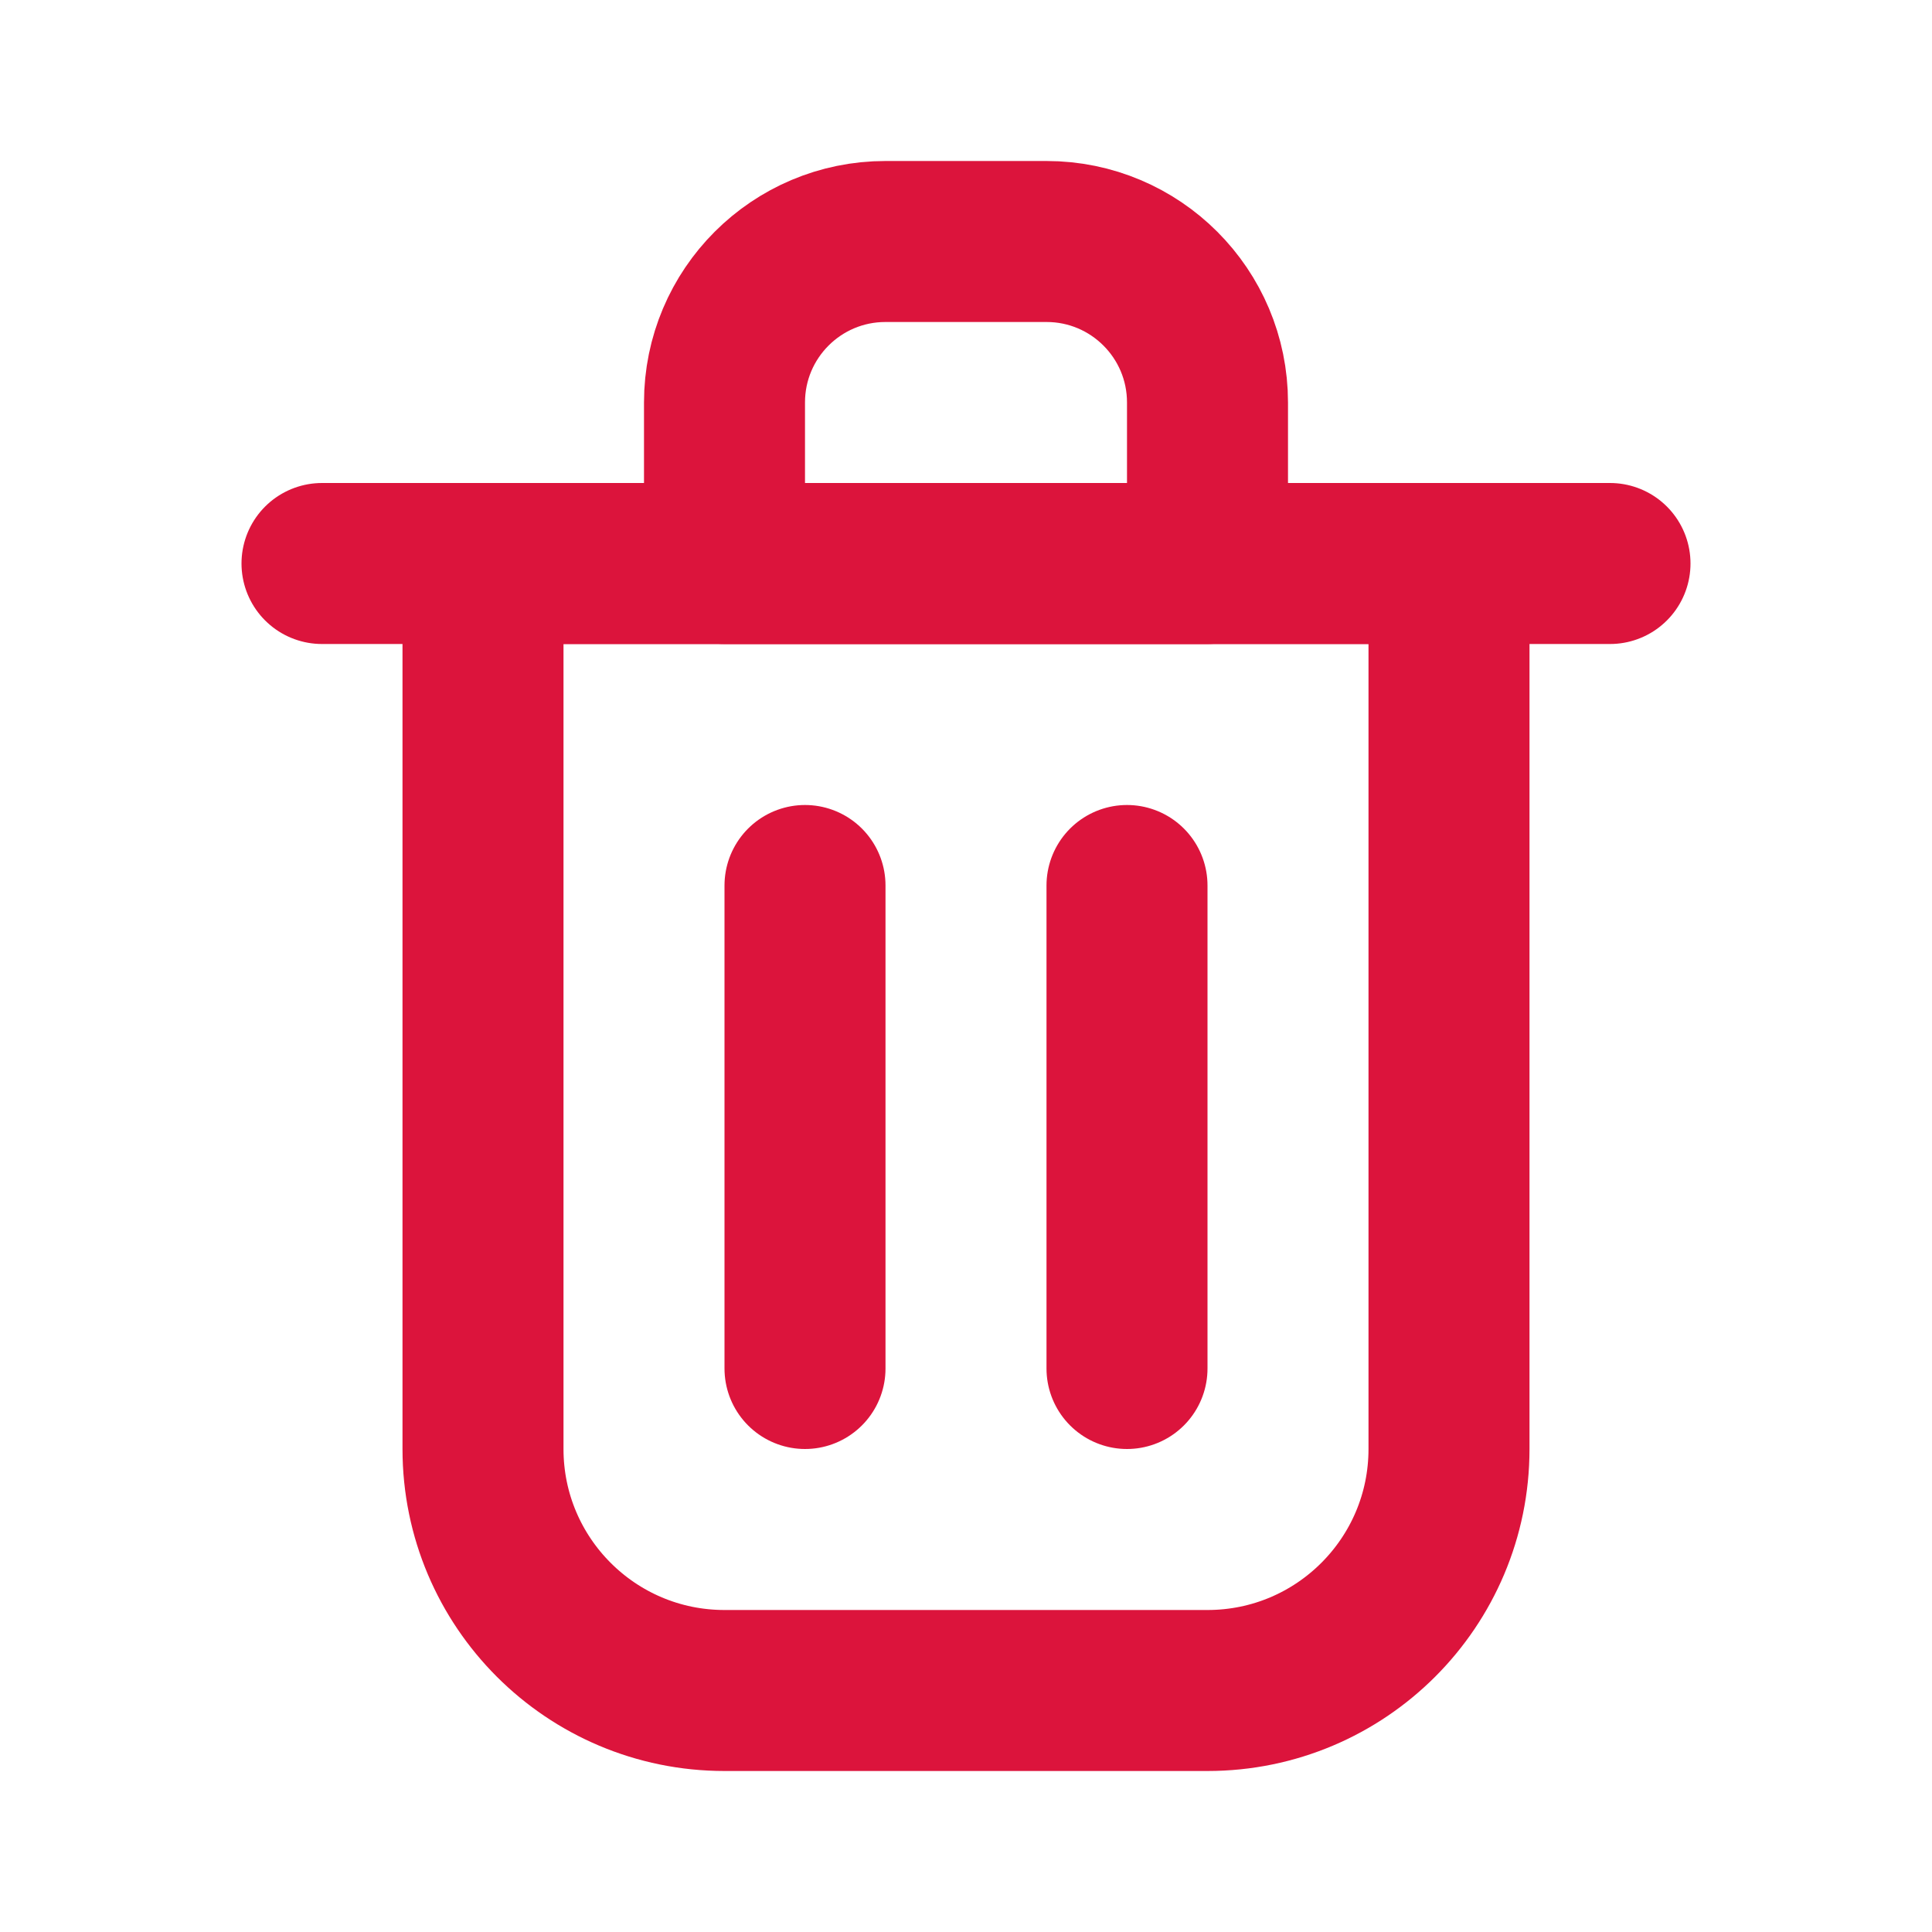
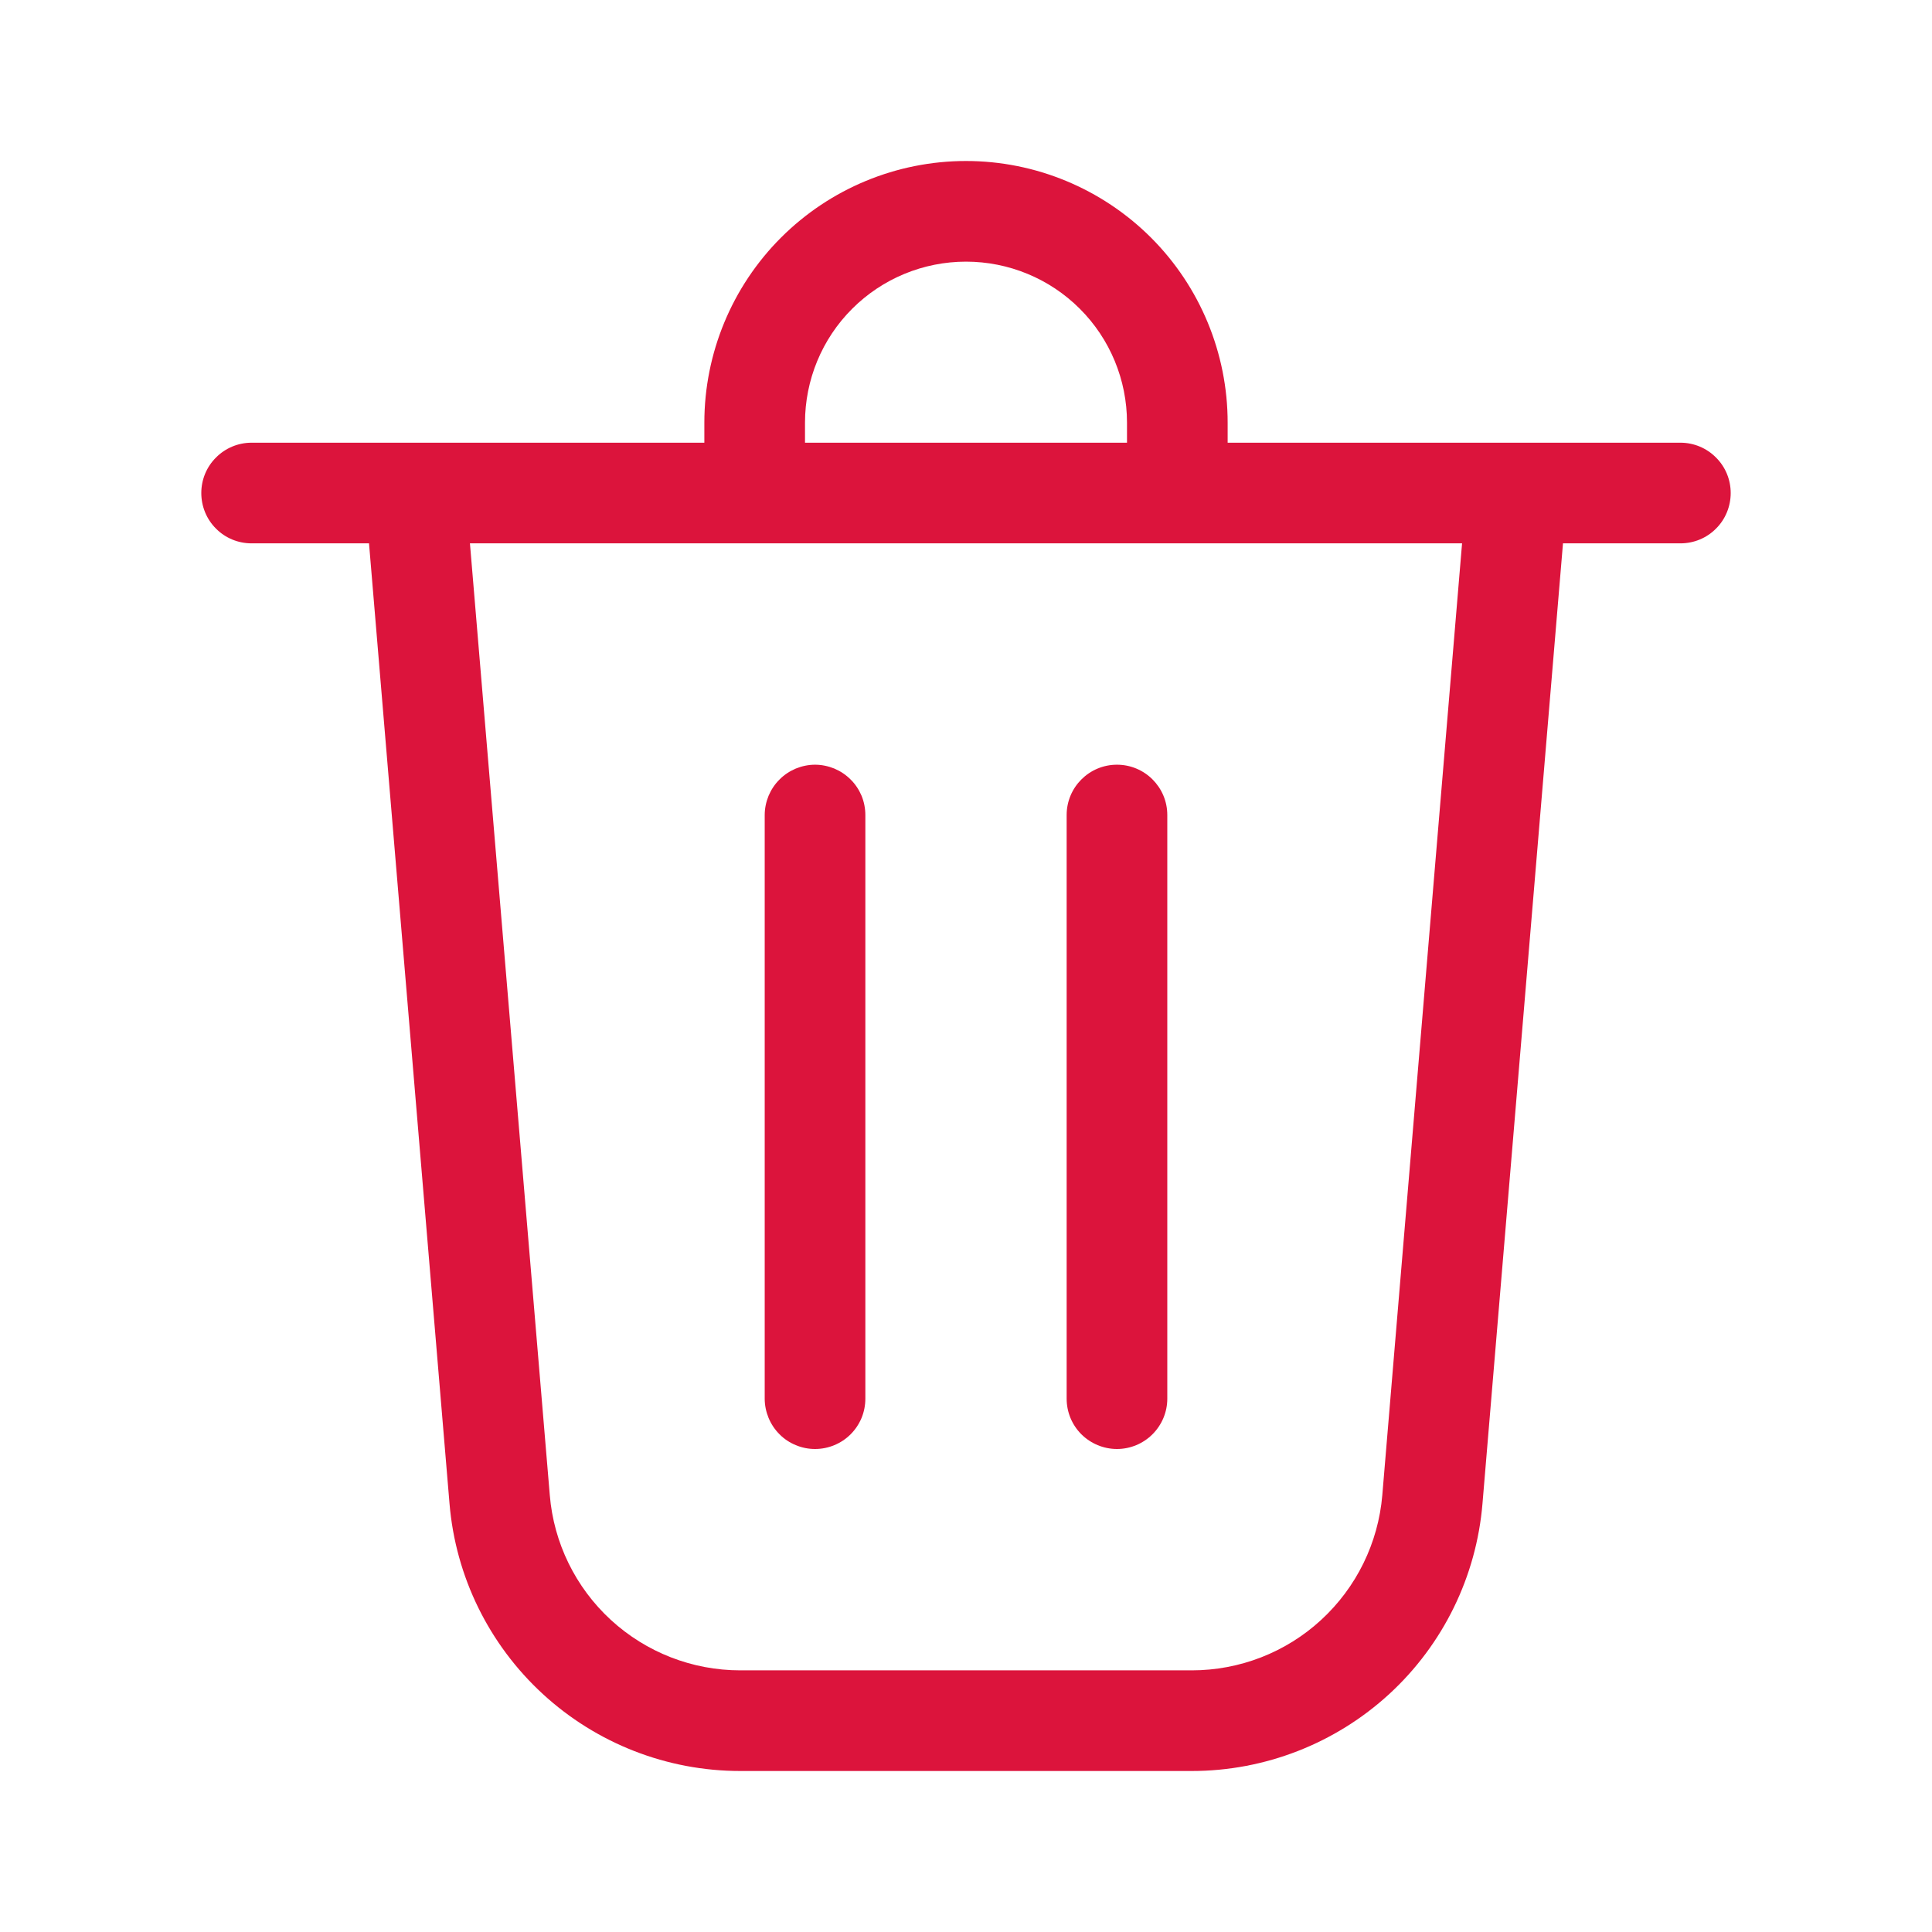
- <svg xmlns="http://www.w3.org/2000/svg" width="20px" height="20px" viewBox="0 0 24 24" fill="none">
-   <path d="M10 11V17" stroke="crimson" stroke-width="2" stroke-linecap="round" stroke-linejoin="round" />
-   <path d="M14 11V17" stroke="crimson" stroke-width="2" stroke-linecap="round" stroke-linejoin="round" />
-   <path d="M4 7H20" stroke="crimson" stroke-width="2" stroke-linecap="round" stroke-linejoin="round" />
-   <path d="M6 7H12H18V18C18 19.657 16.657 21 15 21H9C7.343 21 6 19.657 6 18V7Z" stroke="crimson" stroke-width="2" stroke-linecap="round" stroke-linejoin="round" />
-   <path d="M9 5C9 3.895 9.895 3 11 3H13C14.105 3 15 3.895 15 5V7H9V5Z" stroke="crimson" stroke-width="2" stroke-linecap="round" stroke-linejoin="round" />
+ <svg xmlns="http://www.w3.org/2000/svg" width="24" height="24" viewBox="0 0 21 21" fill="none">
+   <path d="M8.75 4.594V4.812H12.25V4.594C12.25 4.13 12.066 3.684 11.737 3.356C11.409 3.028 10.964 2.844 10.5 2.844C10.036 2.844 9.591 3.028 9.263 3.356C8.934 3.684 8.75 4.13 8.75 4.594ZM7.656 4.812V4.594C7.656 3.84 7.956 3.116 8.489 2.583C9.022 2.05 9.746 1.75 10.5 1.75C11.254 1.75 11.977 2.05 12.511 2.583C13.044 3.116 13.344 3.84 13.344 4.594V4.812H18.266C18.411 4.812 18.55 4.87 18.652 4.973C18.755 5.075 18.812 5.214 18.812 5.359C18.812 5.504 18.755 5.644 18.652 5.746C18.55 5.849 18.411 5.906 18.266 5.906H16.989L16.114 16.343C16.048 17.136 15.686 17.875 15.101 18.413C14.515 18.951 13.749 19.25 12.954 19.25H8.046C7.251 19.25 6.485 18.951 5.9 18.413C5.314 17.874 4.952 17.136 4.886 16.343L4.011 5.906H2.734C2.589 5.906 2.45 5.849 2.348 5.746C2.245 5.644 2.188 5.504 2.188 5.359C2.188 5.214 2.245 5.075 2.348 4.973C2.45 4.87 2.589 4.812 2.734 4.812H7.656ZM5.976 16.252C6.019 16.771 6.256 17.255 6.64 17.608C7.023 17.96 7.525 18.156 8.046 18.156H12.954C13.475 18.156 13.977 17.961 14.36 17.608C14.744 17.255 14.981 16.771 15.025 16.252L15.892 5.906H5.108L5.976 16.252ZM9.406 8.859C9.406 8.788 9.392 8.716 9.365 8.65C9.337 8.584 9.297 8.523 9.246 8.473C9.195 8.422 9.135 8.382 9.069 8.354C9.002 8.327 8.931 8.312 8.859 8.312C8.788 8.312 8.716 8.327 8.65 8.354C8.584 8.382 8.523 8.422 8.473 8.473C8.422 8.523 8.382 8.584 8.354 8.65C8.327 8.716 8.312 8.788 8.312 8.859V15.203C8.312 15.275 8.327 15.346 8.354 15.412C8.382 15.479 8.422 15.539 8.473 15.59C8.523 15.641 8.584 15.681 8.65 15.708C8.716 15.736 8.788 15.75 8.859 15.75C8.931 15.75 9.002 15.736 9.069 15.708C9.135 15.681 9.195 15.641 9.246 15.59C9.297 15.539 9.337 15.479 9.365 15.412C9.392 15.346 9.406 15.275 9.406 15.203V8.859ZM12.141 8.312C12.443 8.312 12.688 8.557 12.688 8.859V15.203C12.688 15.348 12.63 15.487 12.527 15.59C12.425 15.692 12.286 15.75 12.141 15.75C11.996 15.75 11.857 15.692 11.754 15.59C11.651 15.487 11.594 15.348 11.594 15.203V8.859C11.594 8.557 11.839 8.312 12.141 8.312Z" fill="#DC143C" />
</svg>
